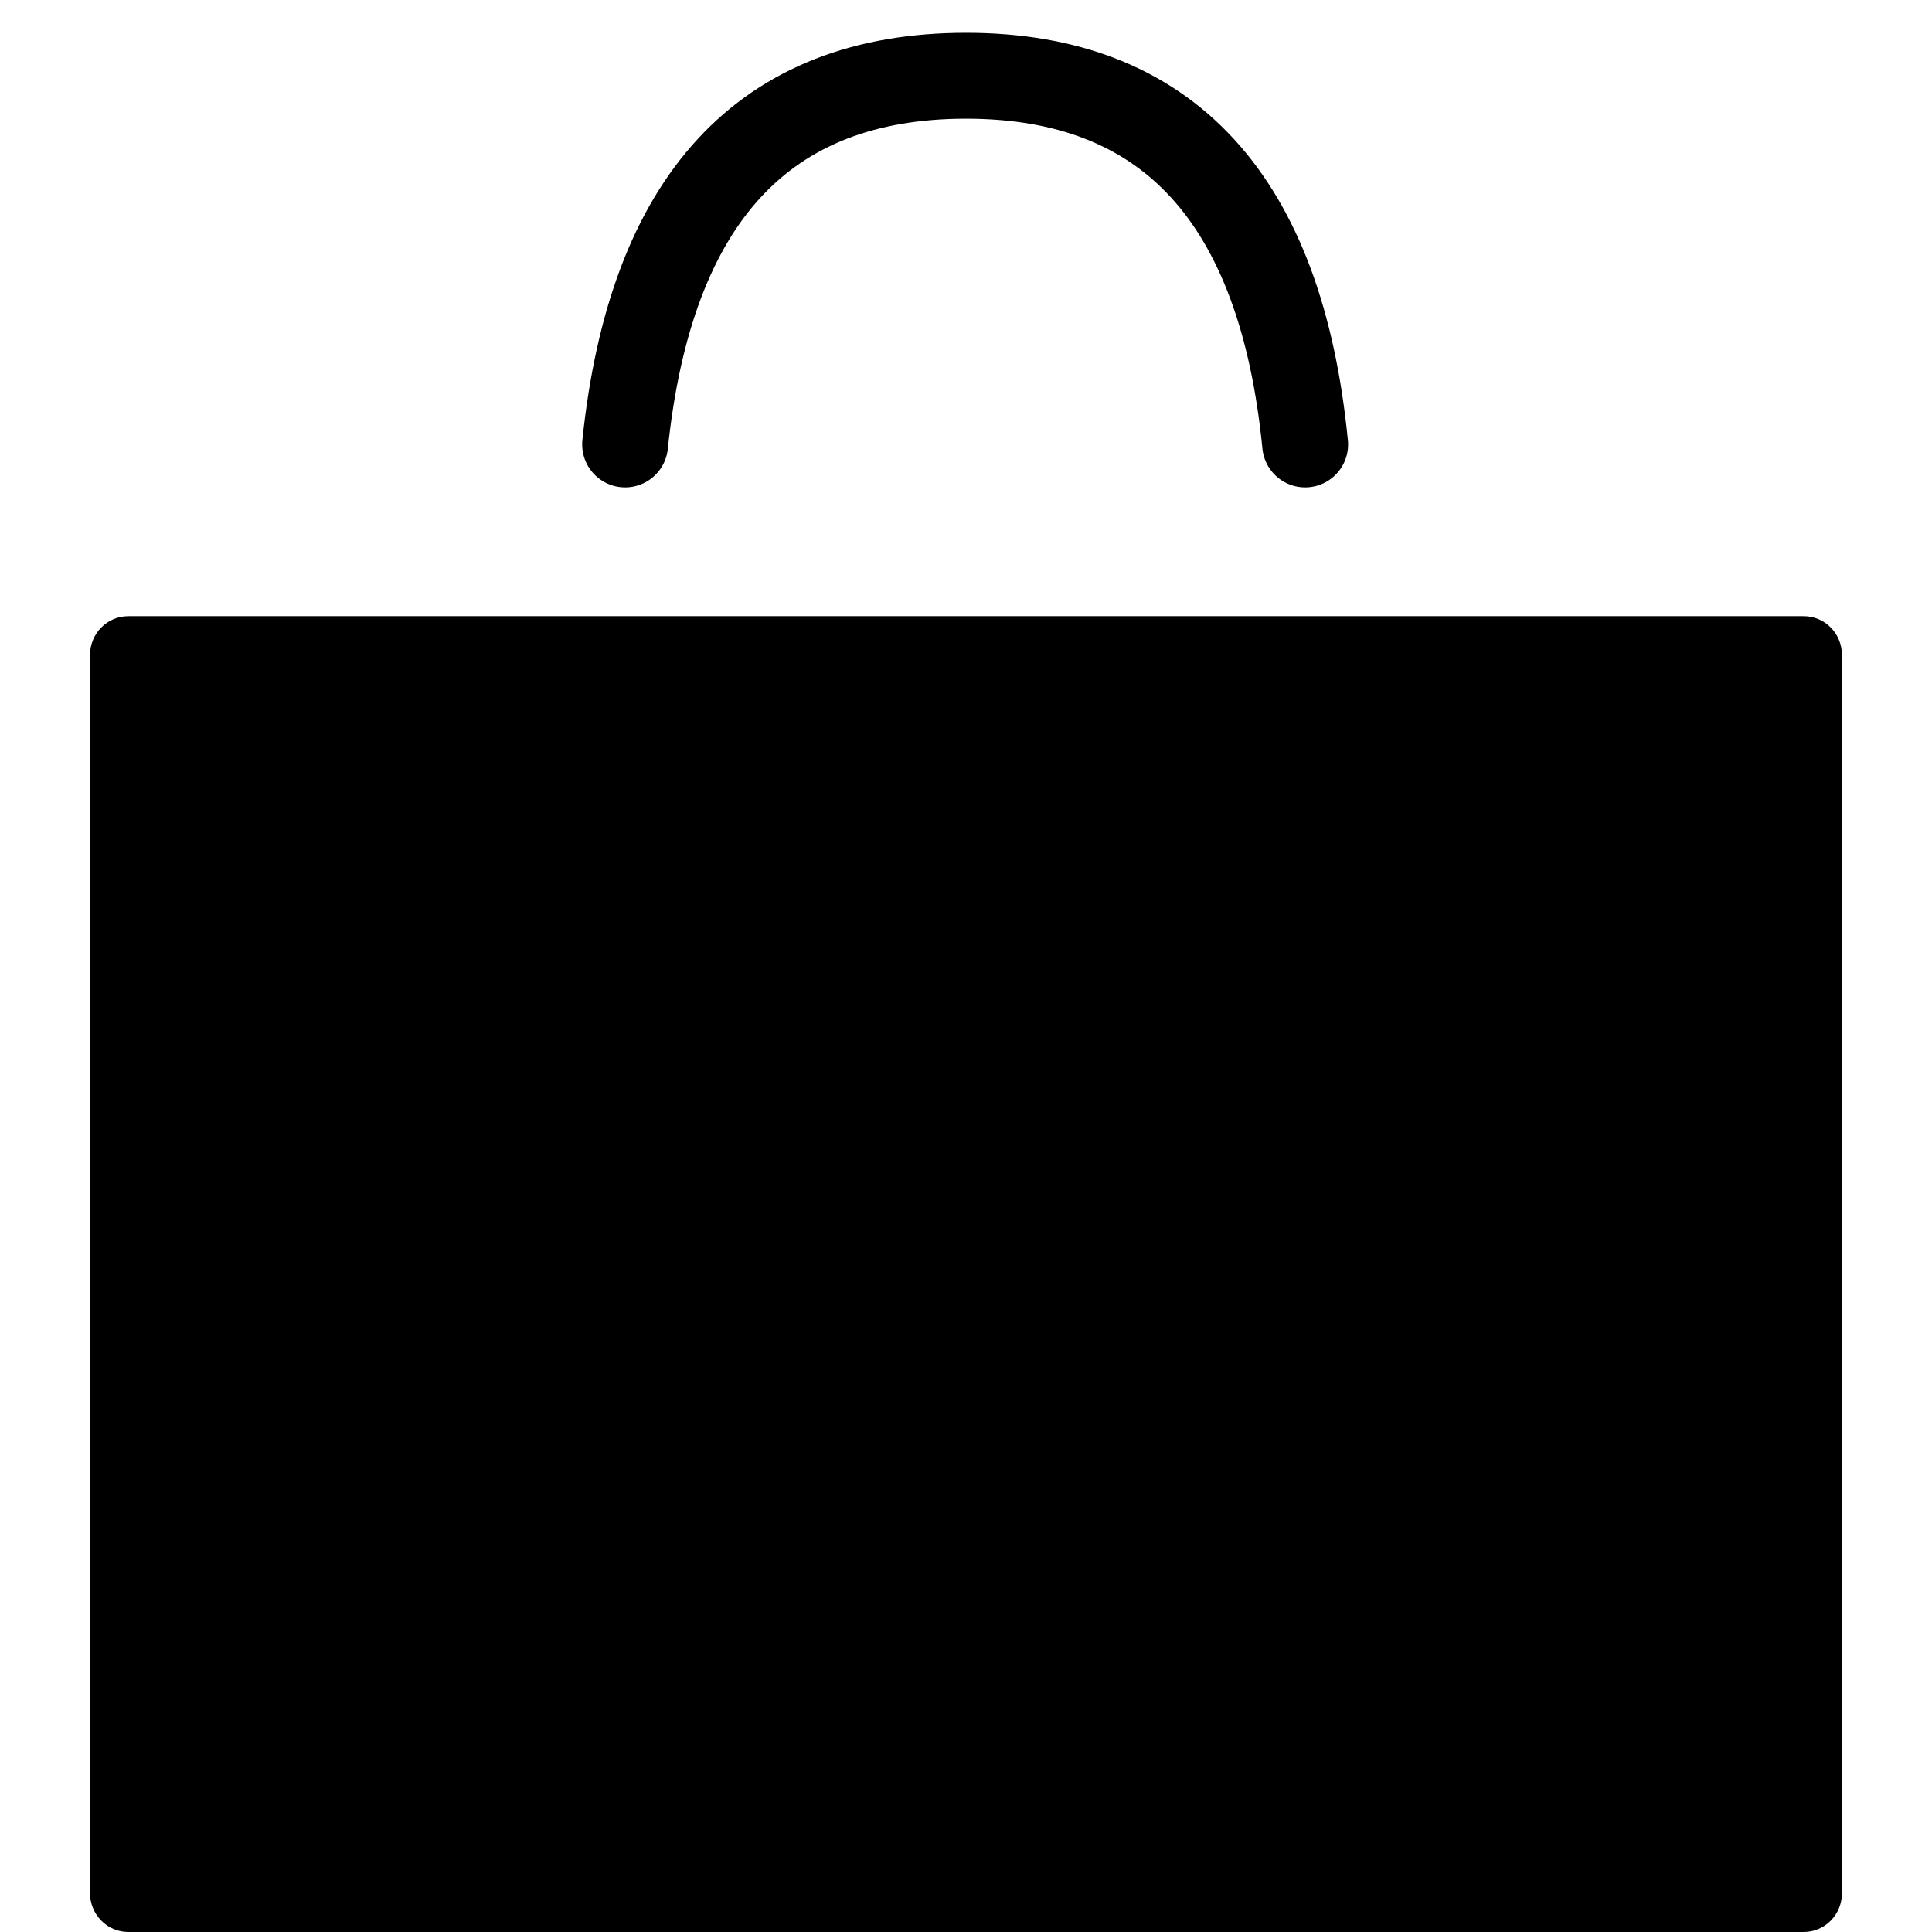
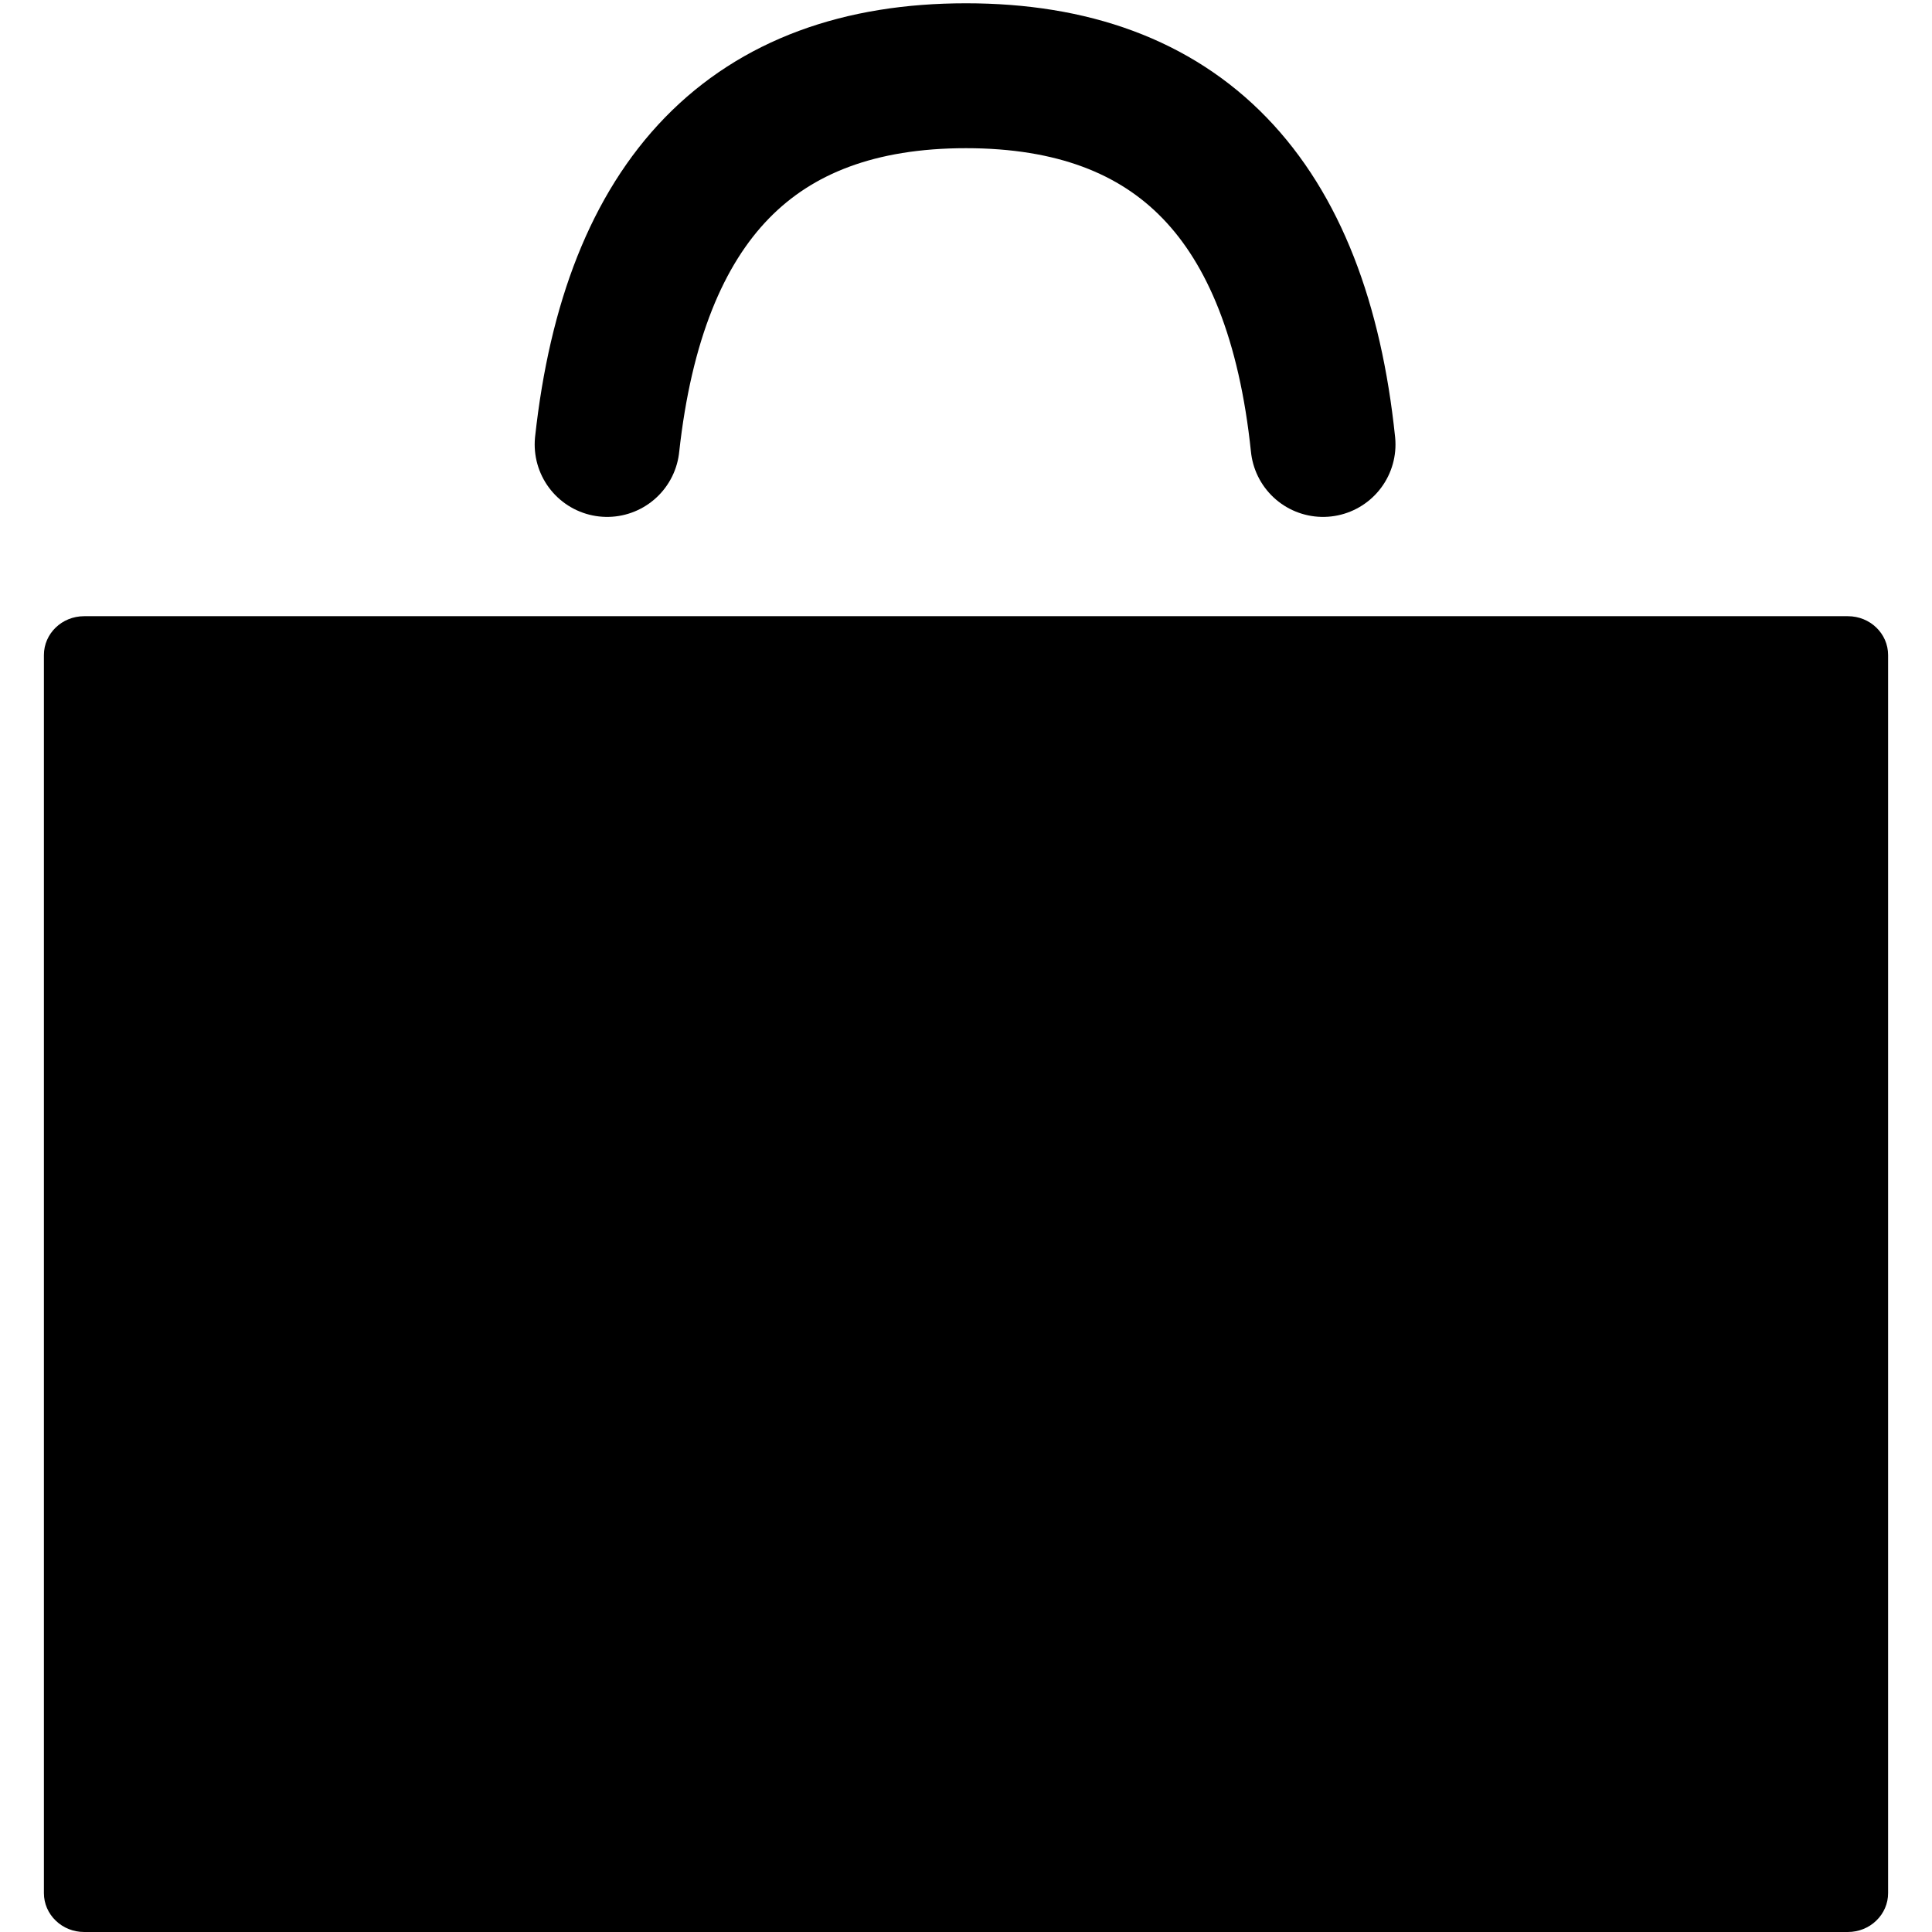
- <svg xmlns="http://www.w3.org/2000/svg" width="16px" height="16px" viewBox="0 0 19 20" version="1.1">
+ <svg xmlns="http://www.w3.org/2000/svg" width="20px" height="20px" viewBox="0 0 20 20" version="1.1">
  <g id="New_Icon_Set" stroke="none" stroke-width="1" fill="none" fill-rule="evenodd">
-     <g id="HM06A" transform="translate(-344, -15)">
-       <g id="Icon/ShoppingBag/Full" transform="translate(344, 15)">
-         <rect id="Rectangle" fill-opacity="0" fill="#D8D8D8" x="0" y="0" width="19" height="19.556" />
-         <g id="noun_bag_3819962" transform="translate(0.431818, 6.378909)" fill="#000000" fill-rule="nonzero">
-           <path d="M17.741,0 L12.992,0 L5.144,0 L0.395,0 C0.177,0 0,0.18 0,0.402 L0,13.219 C0,13.326 0.042,13.428 0.116,13.503 C0.19,13.579 0.29,13.621 0.395,13.621 L17.741,13.621 C17.846,13.621 17.947,13.579 18.021,13.503 C18.095,13.428 18.136,13.326 18.136,13.219 L18.136,0.402 C18.136,0.18 17.96,0 17.741,0 Z" id="Shape" />
+     <g id="HM07A" transform="translate(-345, -15)">
+       <g id="Icon/ShoppingBag/Full" transform="translate(345, 15)">
+         <rect id="Rectangle" fill-opacity="0" fill="#D8D8D8" x="0" y="0" width="20" height="19.556" />
+         <g id="noun_bag_3819962" transform="translate(0.454545, 6.378909)" fill="#000000" fill-rule="nonzero">
+           <path d="M18.675,0 L13.676,0 L5.415,0 L0.416,0 C0.186,0 0,0.18 0,0.402 L0,13.219 C0,13.326 0.044,13.428 0.122,13.503 C0.2,13.579 0.306,13.621 0.416,13.621 L18.675,13.621 C18.785,13.621 18.891,13.579 18.969,13.503 C19.047,13.428 19.091,13.326 19.091,13.219 L19.091,0.402 C19.091,0.18 18.905,0 18.675,0 Z" id="Shape" />
        </g>
-         <path d="M5.971,4.601 C6.235,2.057 7.411,0.784 9.5,0.784 C11.589,0.784 12.76,2.057 13.011,4.601" id="Path-2" stroke="#000000" stroke-width="0.889" stroke-linecap="round" />
+         <path d="M6.285,4.601 C6.563,2.057 7.801,0.784 10,0.784 C12.199,0.784 13.431,2.057 13.696,4.601" id="Path-2" stroke="#000000" stroke-width="1.5" stroke-linecap="round" />
      </g>
    </g>
  </g>
</svg>
